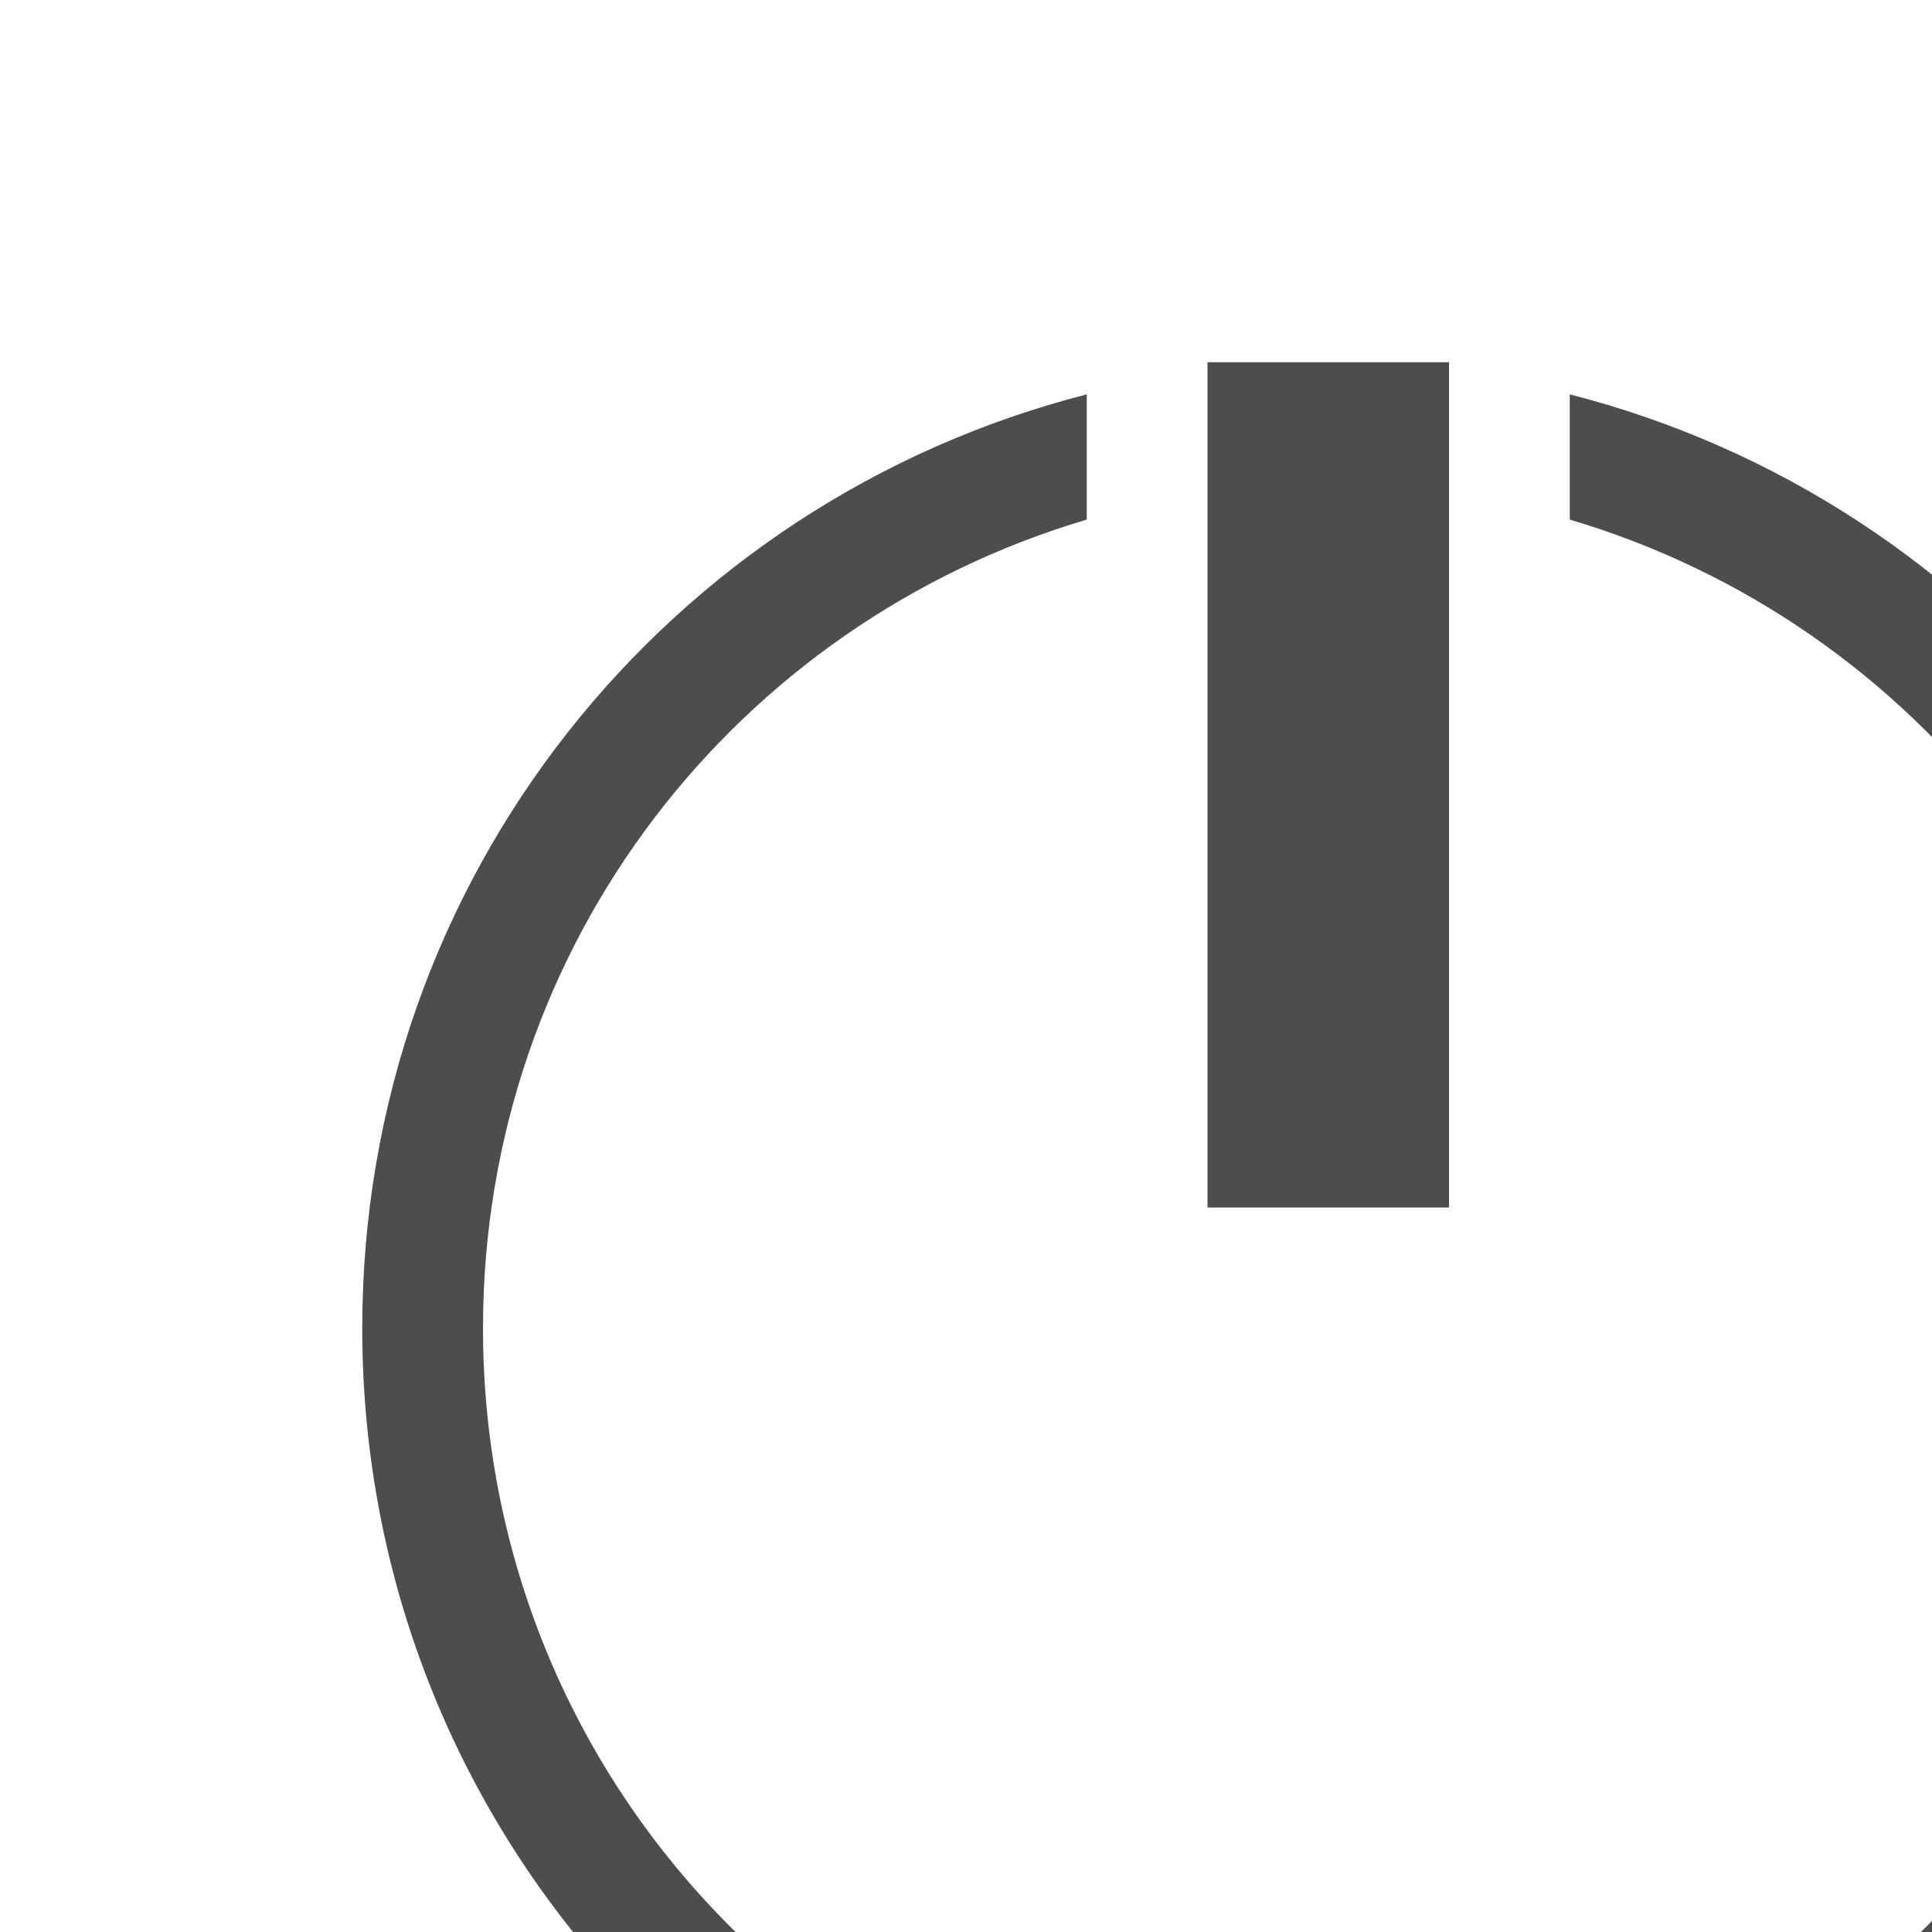
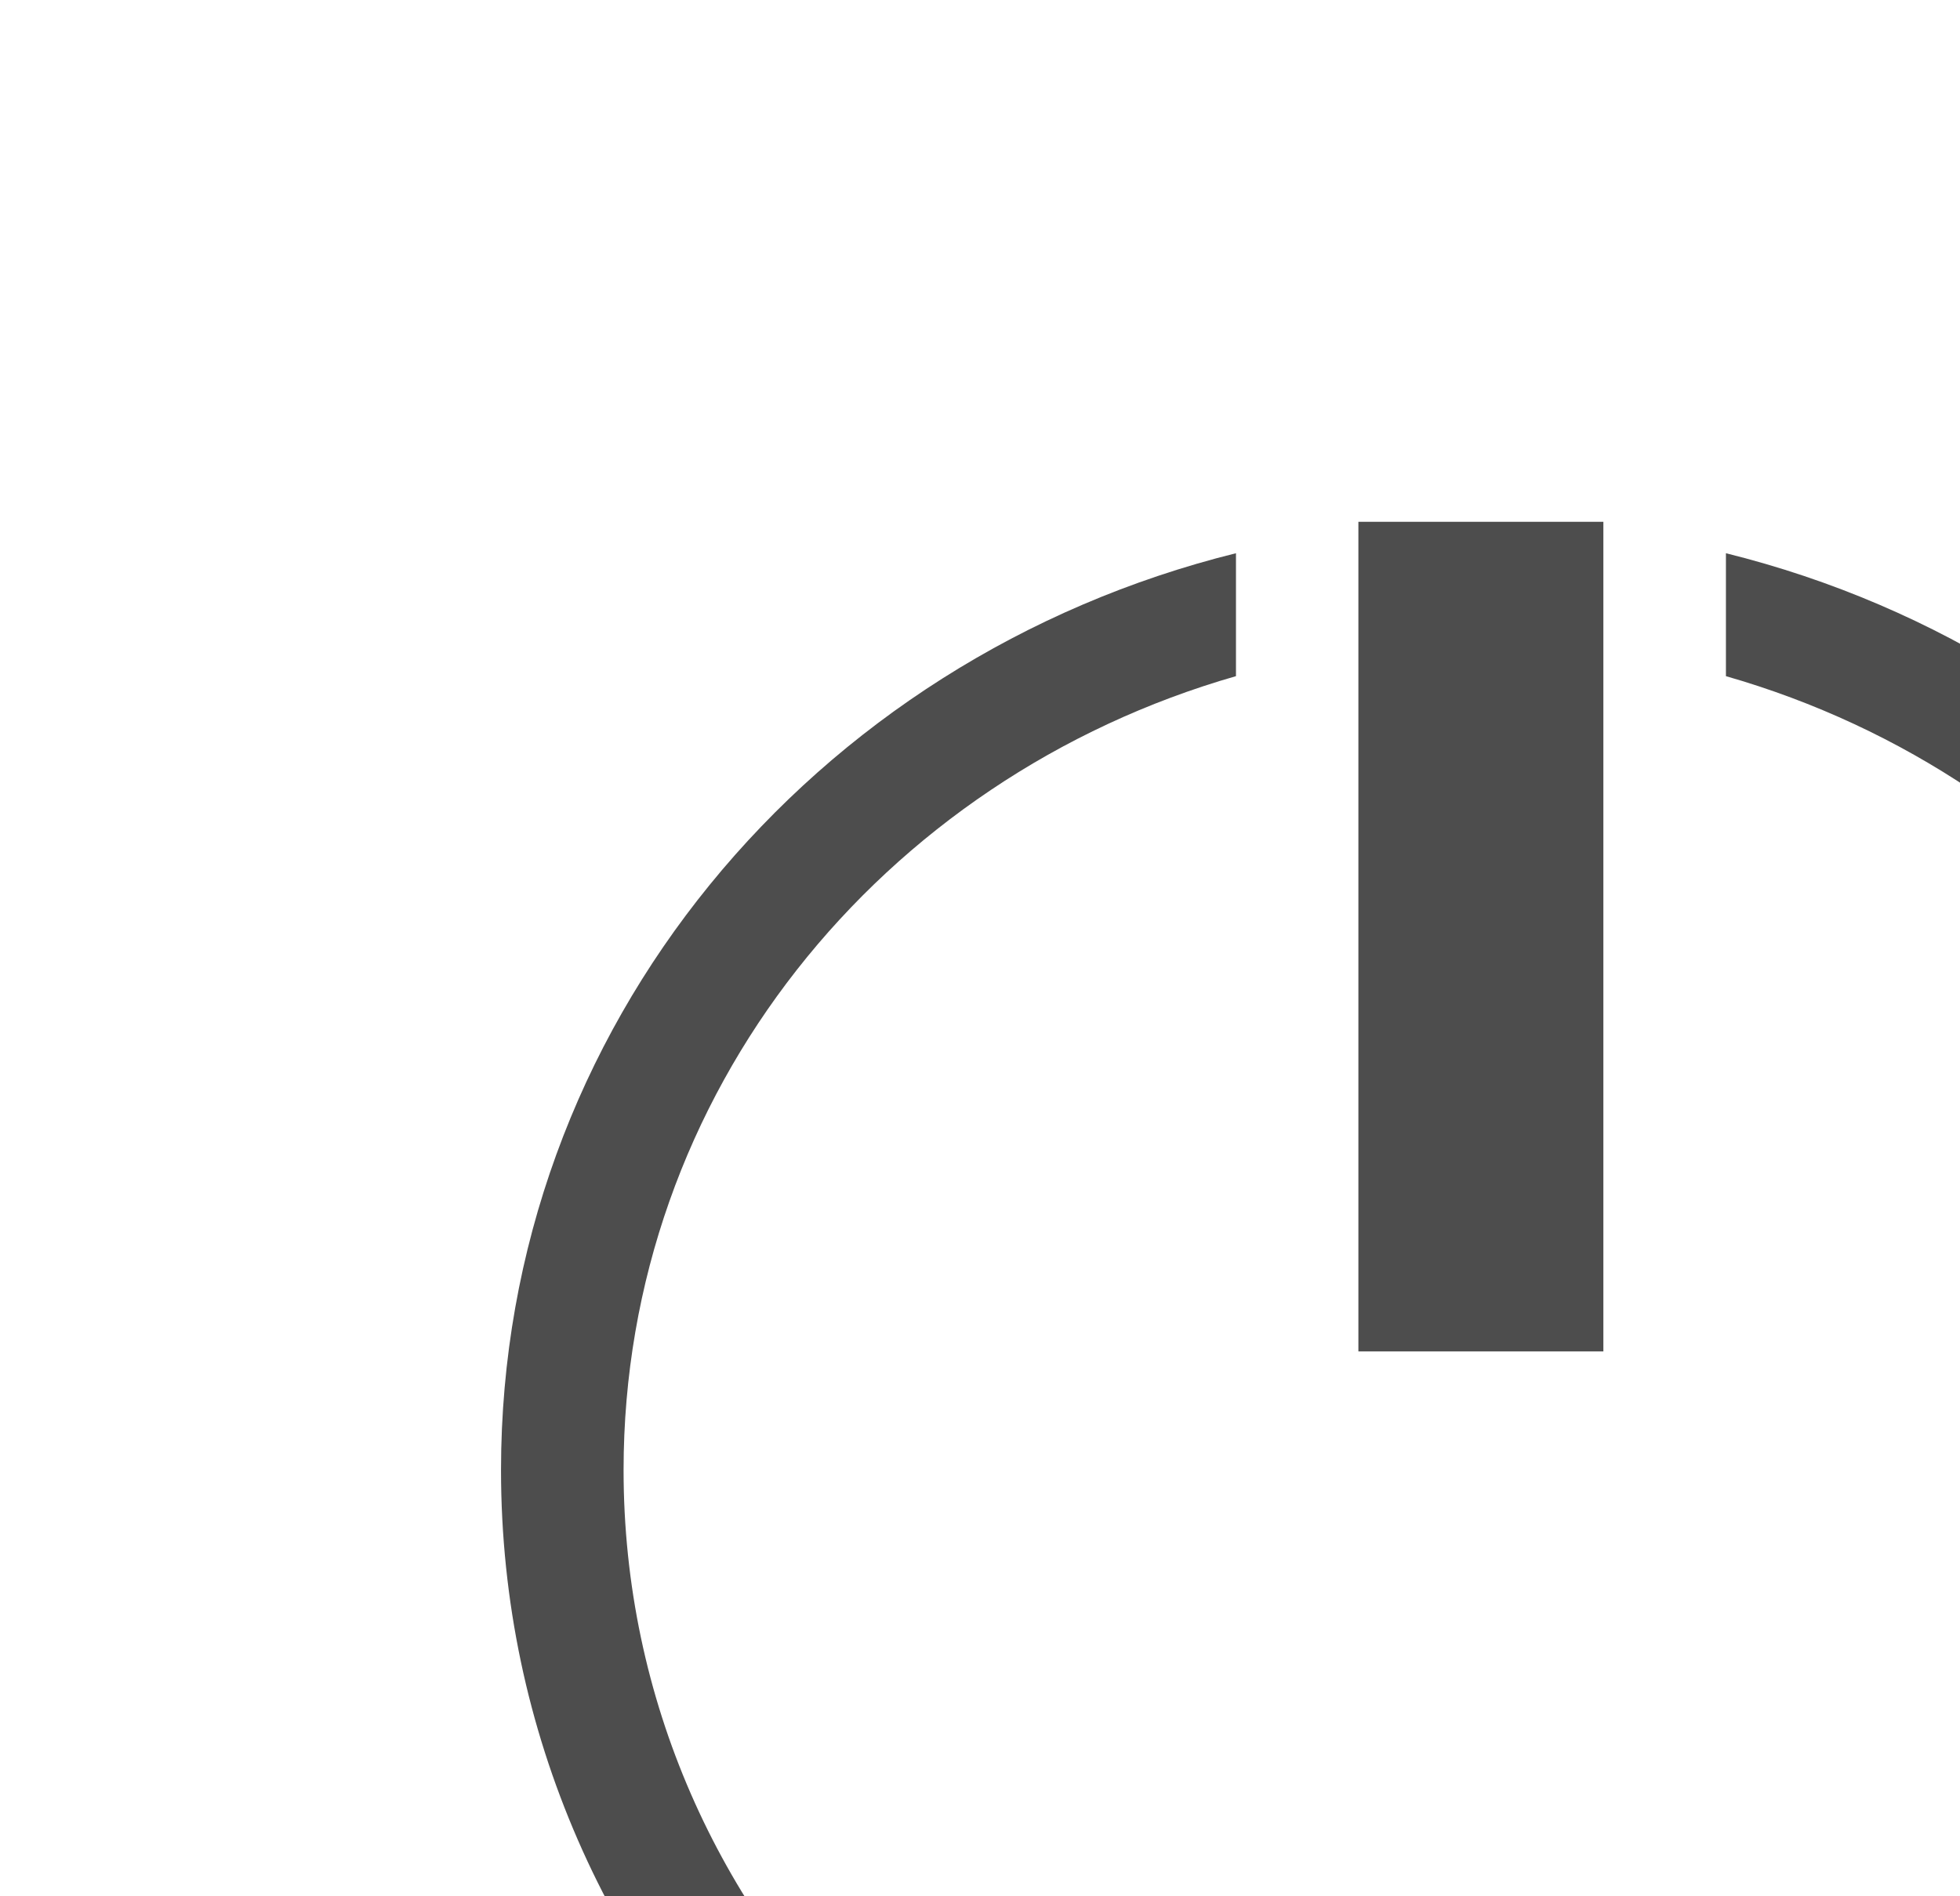
<svg xmlns="http://www.w3.org/2000/svg" id="svg3760" version="1.1">
  <defs id="defs3762">
    <style type="text/css" id="current-color-scheme">
      .ColorScheme-Text {
        color:#4d4d4d;
      }
      .ColorScheme-Background {
        color:#eff0f1;
      }
      .ColorScheme-Highlight {
        color:#3daee9;
      }
      .ColorScheme-ViewText {
        color:#31363b;
      }
      .ColorScheme-ViewBackground {
        color:#fcfcfc;
      }
      .ColorScheme-ViewHover {
        color:#93cee9;
      }
      .ColorScheme-ViewFocus{
        color:#3daee9;
      }
      .ColorScheme-ButtonText {
        color:#31363b;
      }
      .ColorScheme-ButtonBackground {
        color:#eff0f1;
      }
      .ColorScheme-ButtonHover {
        color:#93cee9;
      }
      .ColorScheme-ButtonFocus{
        color:#3daee9;
      }
      </style>
  </defs>
  <g id="layer1" transform="translate(-553.7225,-583.1193)">
-     <path style="opacity:1;fill:currentColor;fill-opacity:1;stroke:none;stroke-width:2.8;stroke-miterlimit:4;stroke-dasharray:none;stroke-opacity:0.55" d="M 10 3 L 10 10 L 12 10 L 12 3 L 10 3 z M 9 3.266 C 5.544 4.15 3 7.261 3 11 C 3 15.432 6.568 19 11 19 C 15.432 19 19 15.432 19 11 C 19 7.261 16.456 4.15 13 3.266 L 13 4.303 C 15.895 5.16 18 7.82 18 11 C 18 14.878 14.878 18 11 18 C 7.122 18 4 14.878 4 11 C 4 7.82 6.105 5.16 9 4.303 L 9 3.266 z " transform="translate(553.7225,583.1193)" id="rect4149" class="ColorScheme-Text" />
+     <path style="color:#4d4d4d;opacity:1;fill:currentColor;fill-opacity:1;stroke:none;stroke-width:2.8;stroke-miterlimit:4;stroke-dasharray:none;stroke-opacity:0.55" d="m 563.742,586.969 0,6.121 1.807,0 0,-6.121 -1.807,0 z m -0.903,0.232 c -3.122,0.774 -5.421,3.494 -5.421,6.764 0,3.876 3.224,6.996 7.228,6.996 4.004,0 7.228,-3.12 7.228,-6.996 0,-3.27 -2.299,-5.99 -5.421,-6.764 l 0,0.907 c 2.616,0.75 4.517,3.075 4.517,5.857 0,3.391 -2.821,6.121 -6.324,6.121 -3.504,0 -6.324,-2.73 -6.324,-6.121 0,-2.781 1.902,-5.107 4.517,-5.857 l 0,-0.907 z" id="rect4149" class="ColorScheme-Text" />
  </g>
</svg>
